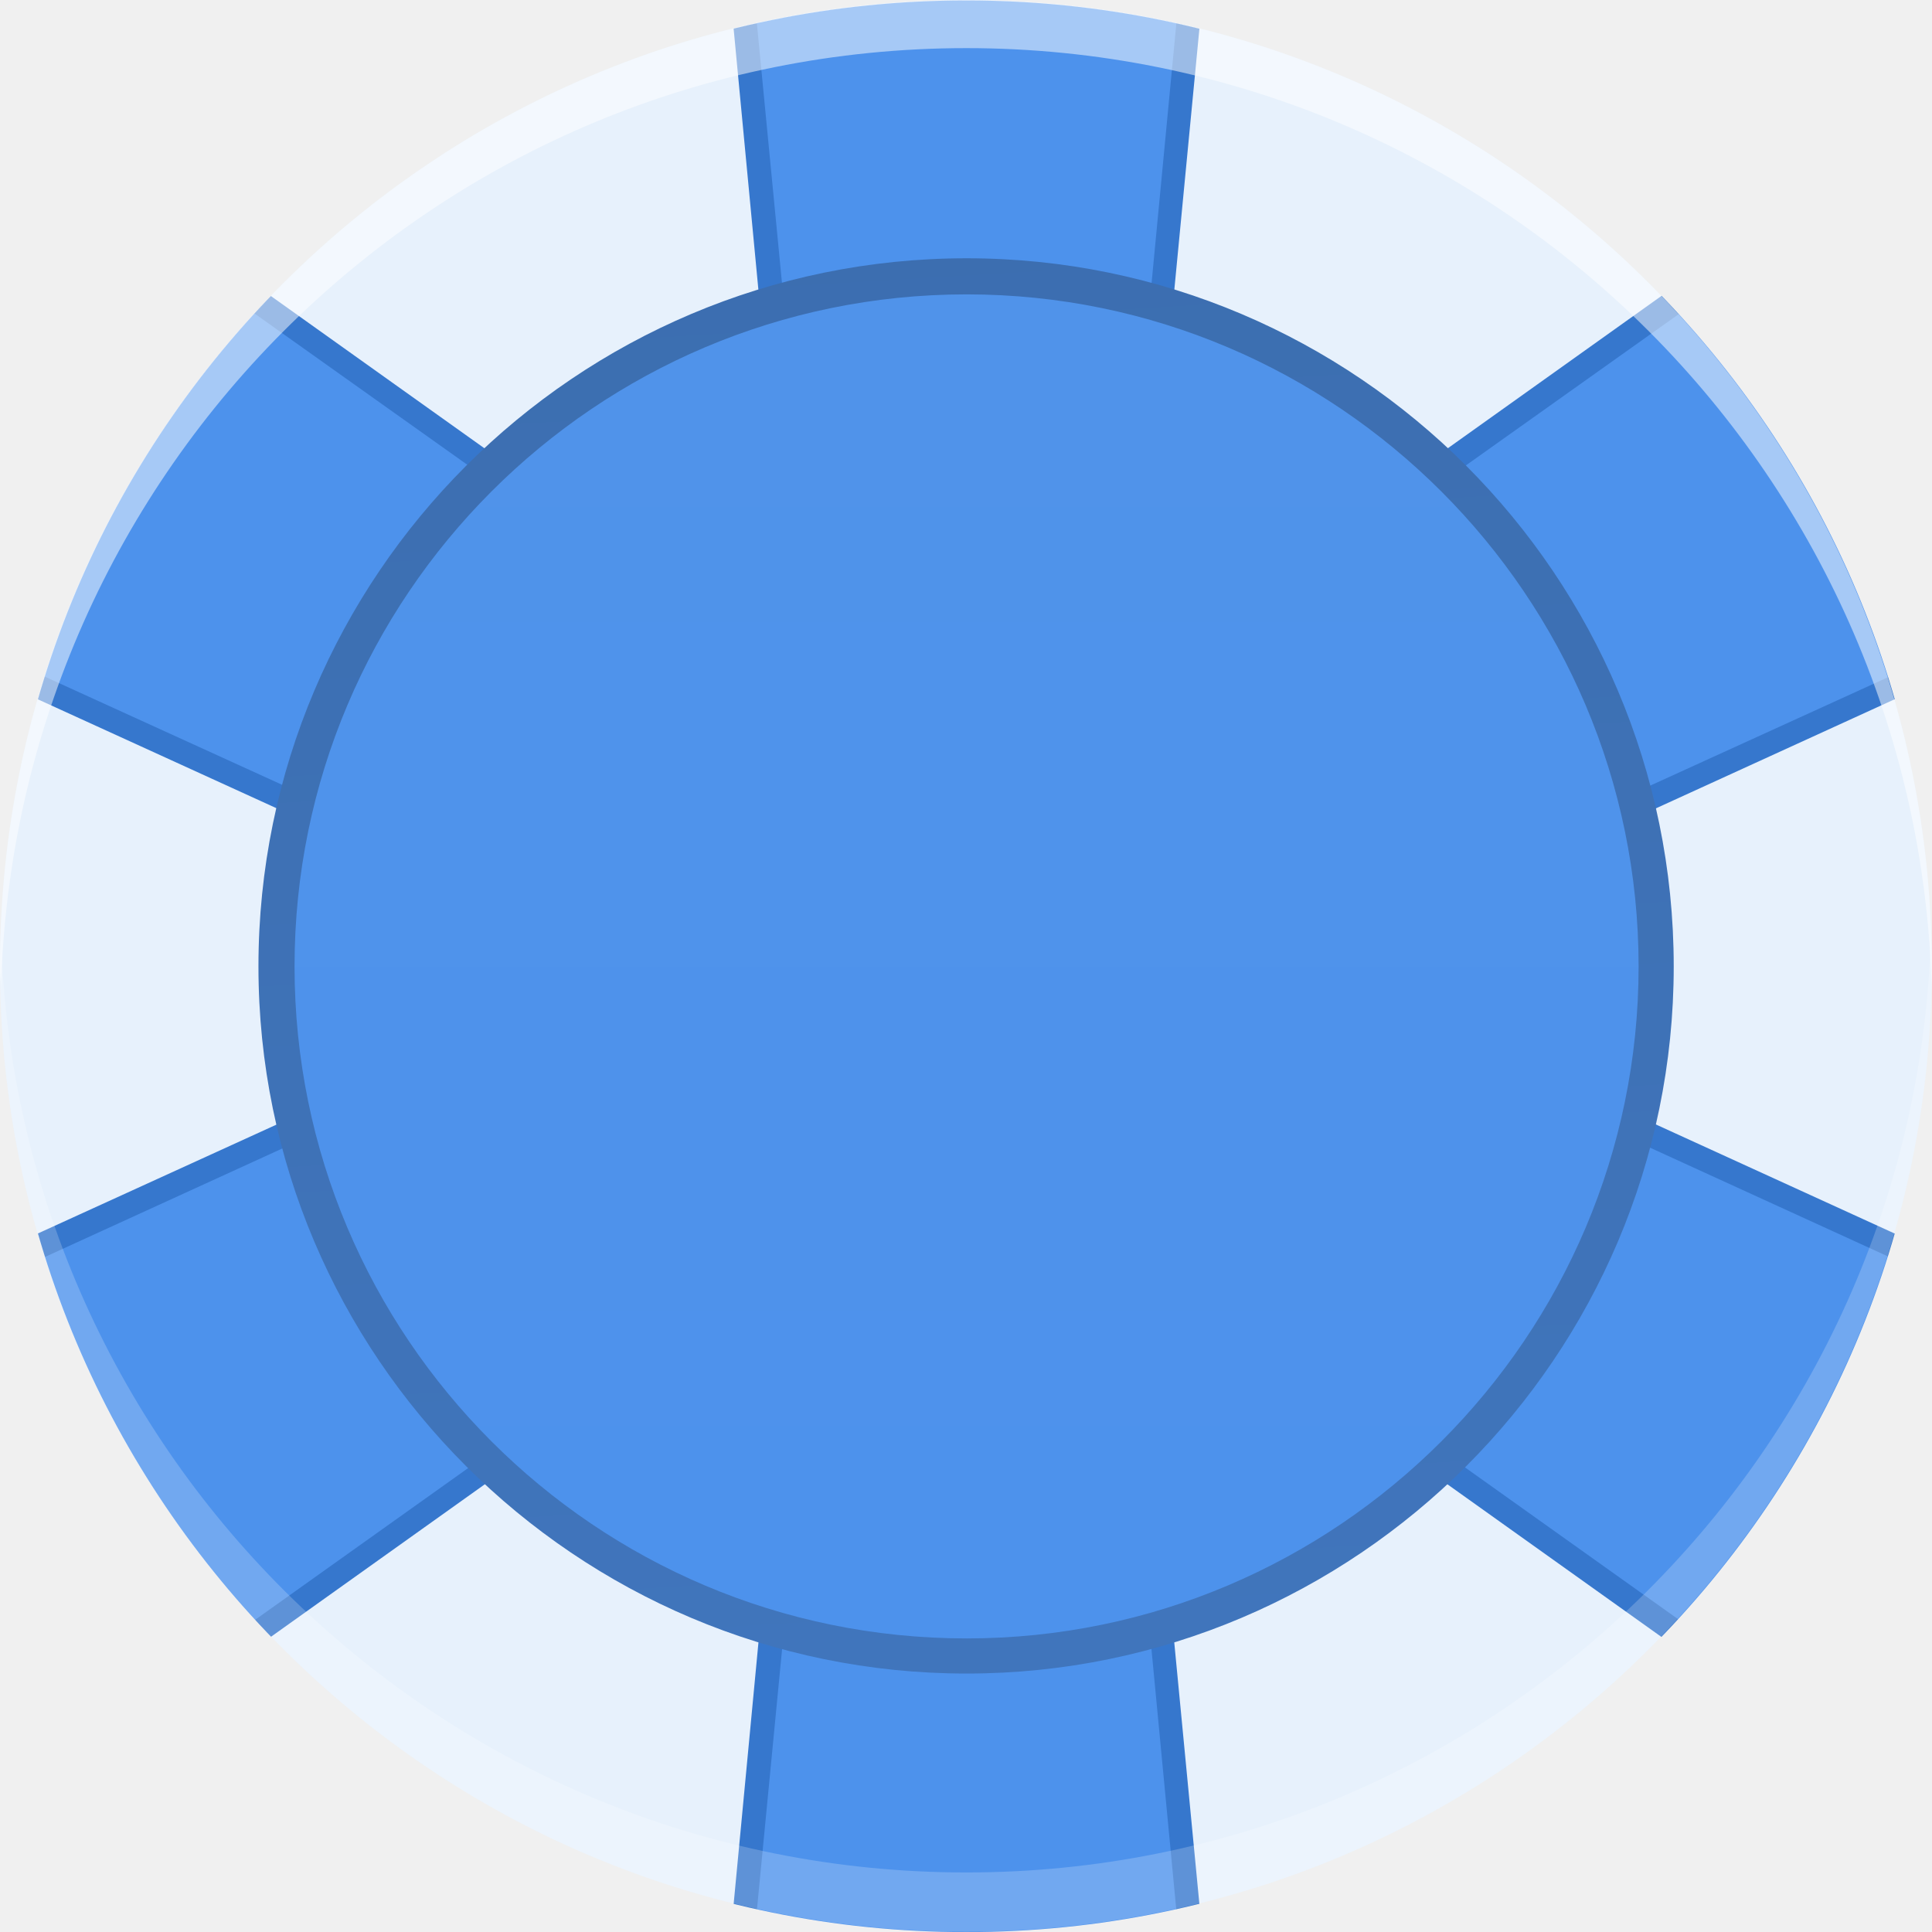
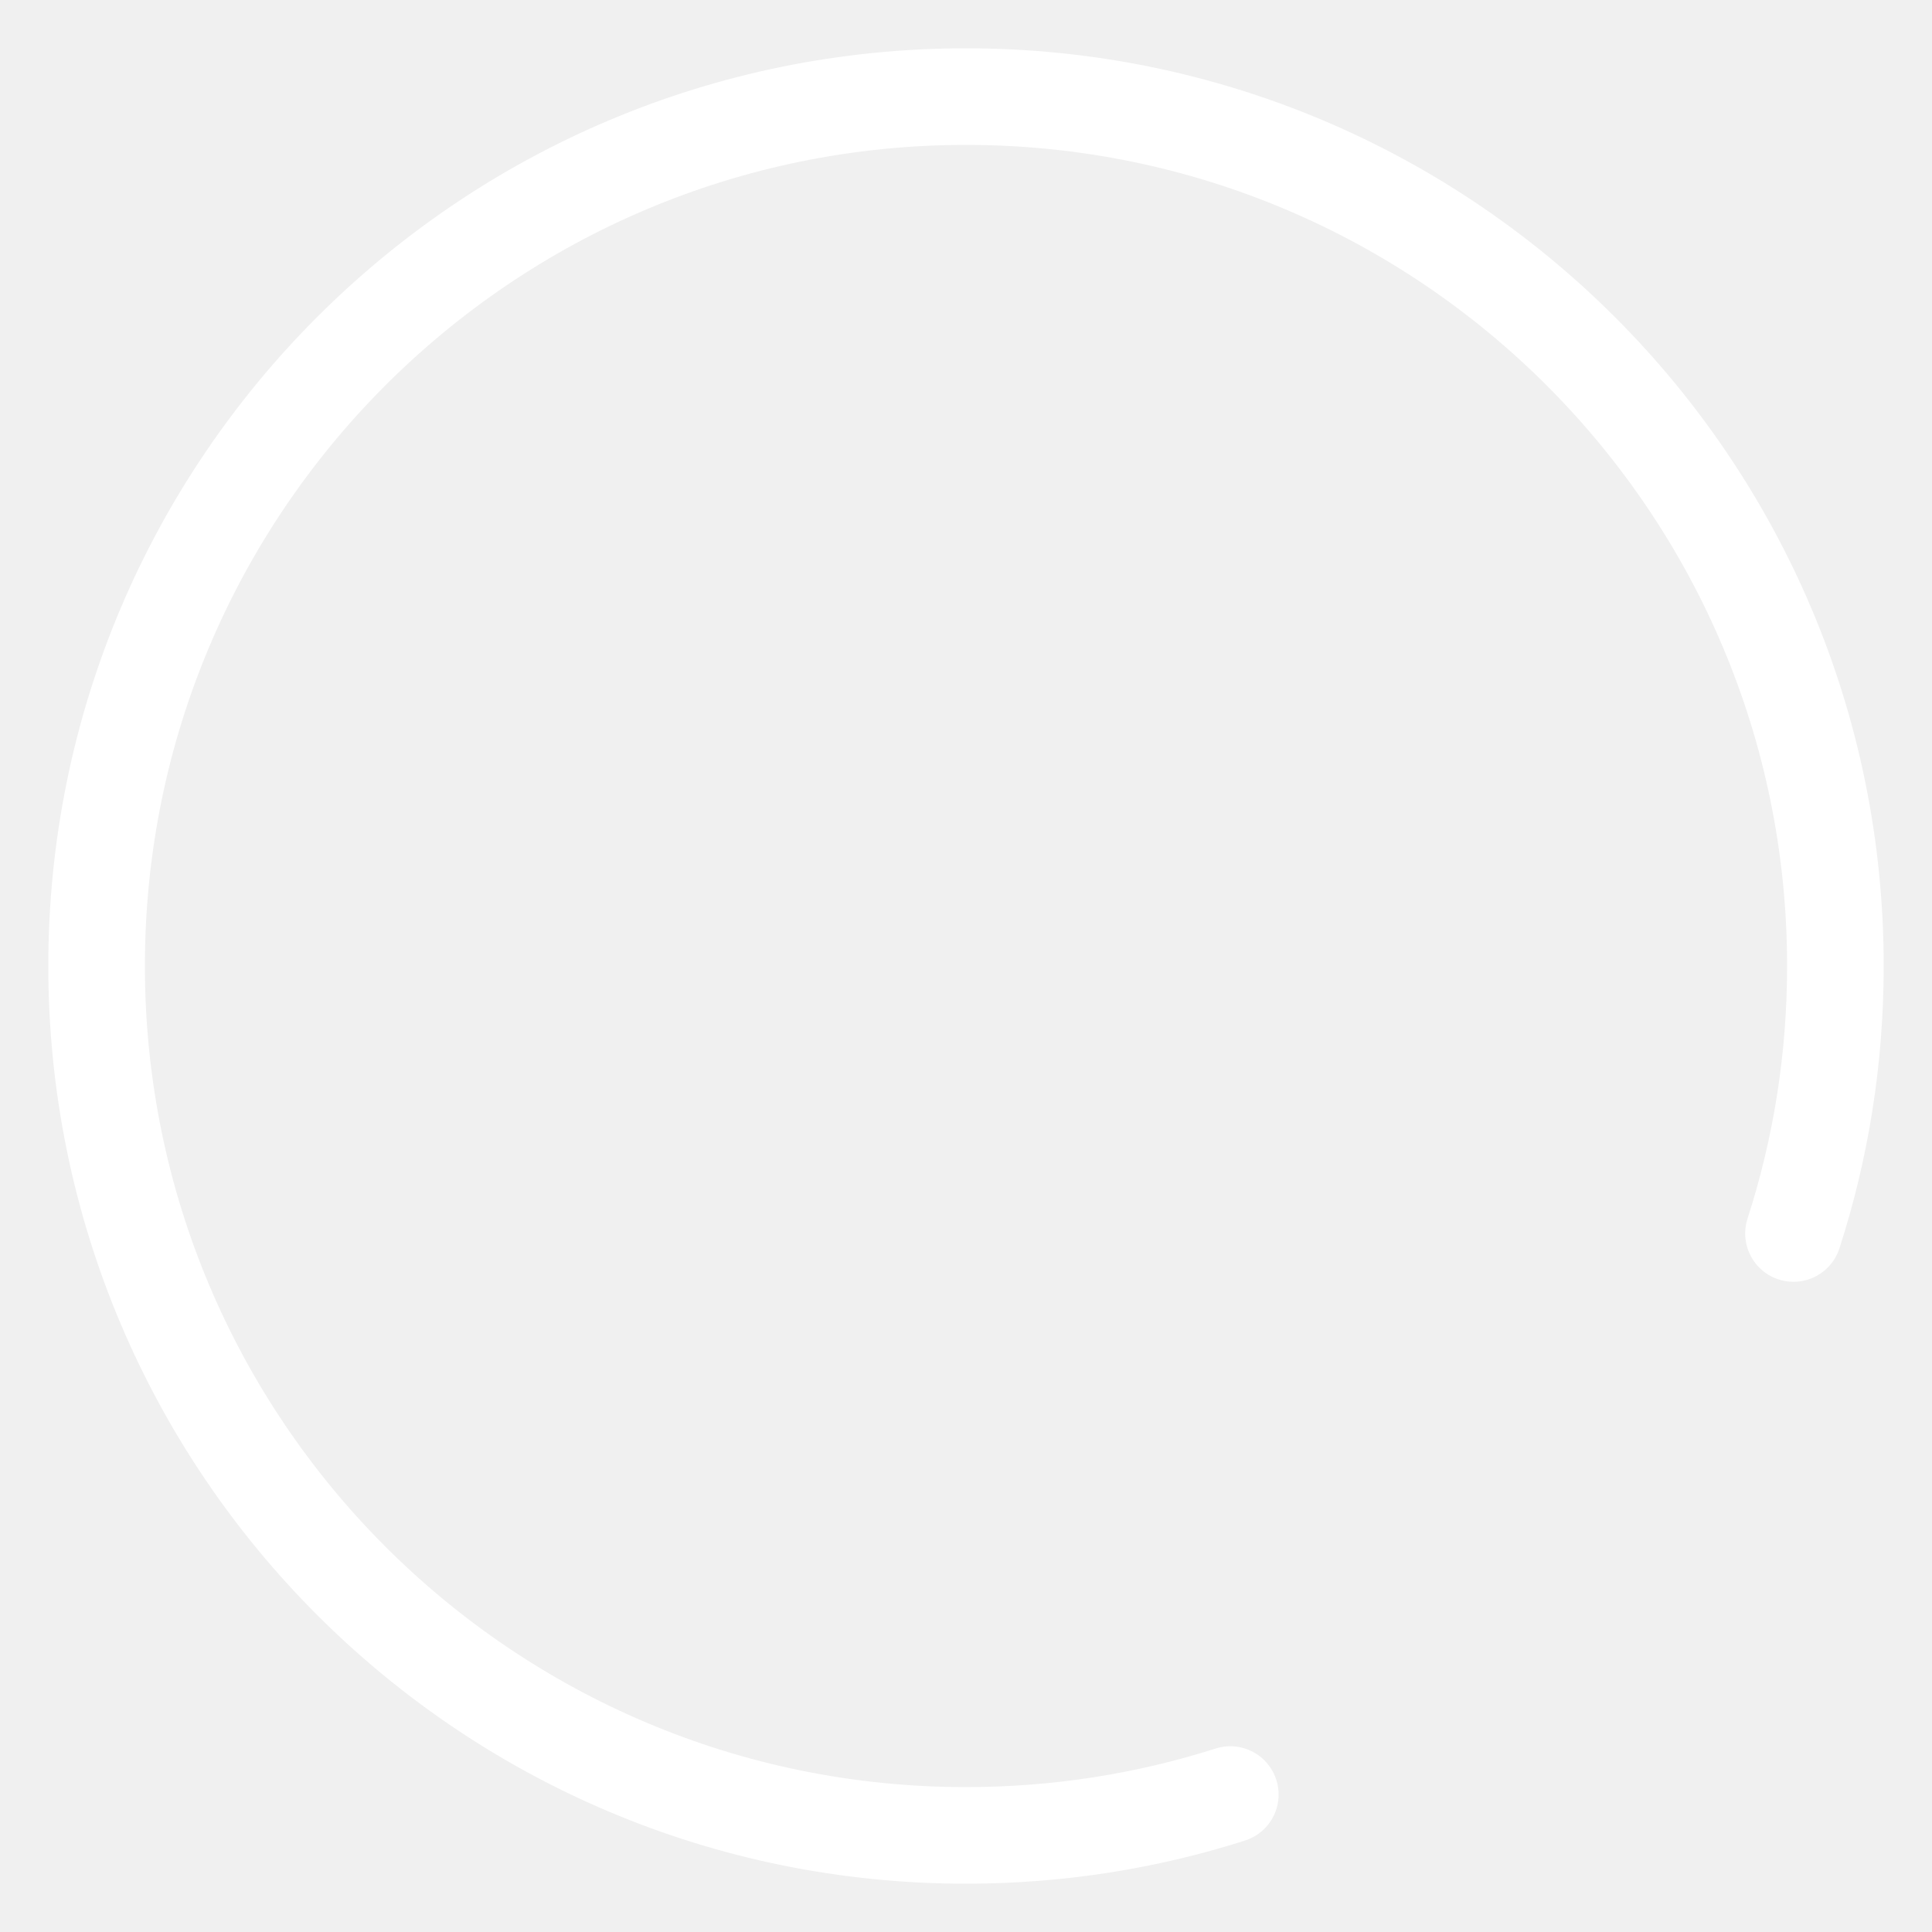
- <svg xmlns="http://www.w3.org/2000/svg" width="22" height="22" viewBox="0 0 22 22" fill="none">
-   <path d="M21.997 11.004C21.997 17.075 17.075 21.997 11.004 21.997C4.933 21.997 0 17.075 0 11.004C0 4.933 4.933 0 11.004 0C17.075 0 21.997 4.933 21.997 11.004Z" fill="#E7F1FC" />
-   <mask id="mask0_520_32424" style="mask-type:luminance" maskUnits="userSpaceOnUse" x="0" y="0" width="23" height="23">
-     <path d="M22.002 11.004C22.002 17.078 17.078 22.001 11.004 22.001C4.93 22.001 0.006 17.078 0.006 11.004C0.006 4.929 4.93 0.005 11.004 0.005C17.078 0.005 22.002 4.929 22.002 11.004Z" fill="white" />
-   </mask>
-   <g mask="url(#mask0_520_32424)">
-     <path d="M22.432 7.422L19.818 2.9L12.798 7.896L13.62 -0.684H8.392L9.215 7.896L2.184 2.9L-0.43 7.422L7.423 11.005L-0.43 14.589L2.184 19.111L9.215 14.115L8.392 22.695H13.62L12.798 14.115L19.818 19.111L22.432 14.589L14.59 11.005L22.432 7.422Z" fill="#4D92EC" />
-     <path fill-rule="evenodd" clip-rule="evenodd" d="M13.768 22.831H8.245L9.046 14.388L2.142 19.311L-0.619 14.525L7.096 11.005L-0.619 7.484L2.142 2.699L9.046 7.621L8.245 -0.821H13.768L12.957 7.621L19.86 2.699L22.622 7.484L14.917 11.005L22.622 14.525L19.86 19.311L12.957 14.388L13.768 22.831ZM8.54 22.567H13.473L12.64 13.83L19.787 18.921L22.253 14.652L14.274 11.005L22.253 7.368L19.787 3.1L12.64 8.18L13.473 -0.547H8.54L9.384 8.18L2.237 3.1L-0.229 7.368L7.75 11.005L-0.229 14.652L2.237 18.921L9.384 13.83L8.54 22.567Z" fill="#3677CD" />
-   </g>
-   <path d="M18.859 11.005C18.859 15.337 15.339 18.857 11.007 18.857C6.664 18.857 3.154 15.337 3.154 11.005C3.154 6.662 6.664 3.152 11.007 3.152C15.339 3.152 18.859 6.662 18.859 11.005Z" fill="url(#paint0_linear_520_32424)" />
-   <path fill-rule="evenodd" clip-rule="evenodd" d="M11.007 19.057C6.559 19.057 2.943 15.442 2.943 11.005C2.943 6.557 6.559 2.941 11.007 2.941C15.444 2.941 19.059 6.557 19.059 11.005C19.059 15.442 15.444 19.057 11.007 19.057ZM11.007 3.352C6.78 3.352 3.354 6.789 3.354 11.005C3.354 15.221 6.78 18.657 11.007 18.657C15.223 18.657 18.659 15.221 18.659 11.005C18.659 6.789 15.223 3.352 11.007 3.352Z" fill="url(#paint1_linear_520_32424)" />
-   <path opacity="0.5" d="M11.004 0.548C16.98 0.548 21.85 5.333 21.997 11.278C21.997 11.183 21.997 11.099 21.997 11.004C21.997 4.933 17.075 0 11.004 0C4.933 0 0 4.933 0 11.004C0 11.099 0.011 11.183 0.011 11.278C0.158 5.333 5.017 0.548 11.004 0.548Z" fill="white" />
-   <path opacity="0.2" d="M11.004 21.322C5.038 21.322 0.19 16.579 0.011 10.666C0.011 10.771 0 10.887 0 11.003C0 17.075 4.933 21.997 11.004 21.997C17.075 21.997 21.997 17.075 21.997 11.003C21.997 10.887 21.997 10.771 21.987 10.666C21.808 16.579 16.959 21.322 11.004 21.322Z" fill="#FEFFFF" />
-   <defs>
-     <linearGradient id="paint0_linear_520_32424" x1="11.007" y1="3.152" x2="11.007" y2="18.857" gradientUnits="userSpaceOnUse">
-       <stop stop-color="#5093EA" />
-       <stop offset="1" stop-color="#4D92EC" />
-     </linearGradient>
-     <linearGradient id="paint1_linear_520_32424" x1="10.003" y1="2.501" x2="11.001" y2="19.057" gradientUnits="userSpaceOnUse">
-       <stop stop-color="#3C6EB0" />
-       <stop offset="1" stop-color="#4075BC" />
-     </linearGradient>
-   </defs>
+ <svg xmlns="http://www.w3.org/2000/svg" width="20" height="20" viewBox="0 0 20 20" fill="none">
+   <path d="M12.736 18.577C11.873 18.852 10.954 19 10 19C5.029 19 1 14.971 1 10C1 5.029 5.029 1 10 1C14.971 1 19 5.029 19 10C19 10.966 18.848 11.897 18.566 12.769" stroke="white" stroke-linecap="round" />
</svg>
